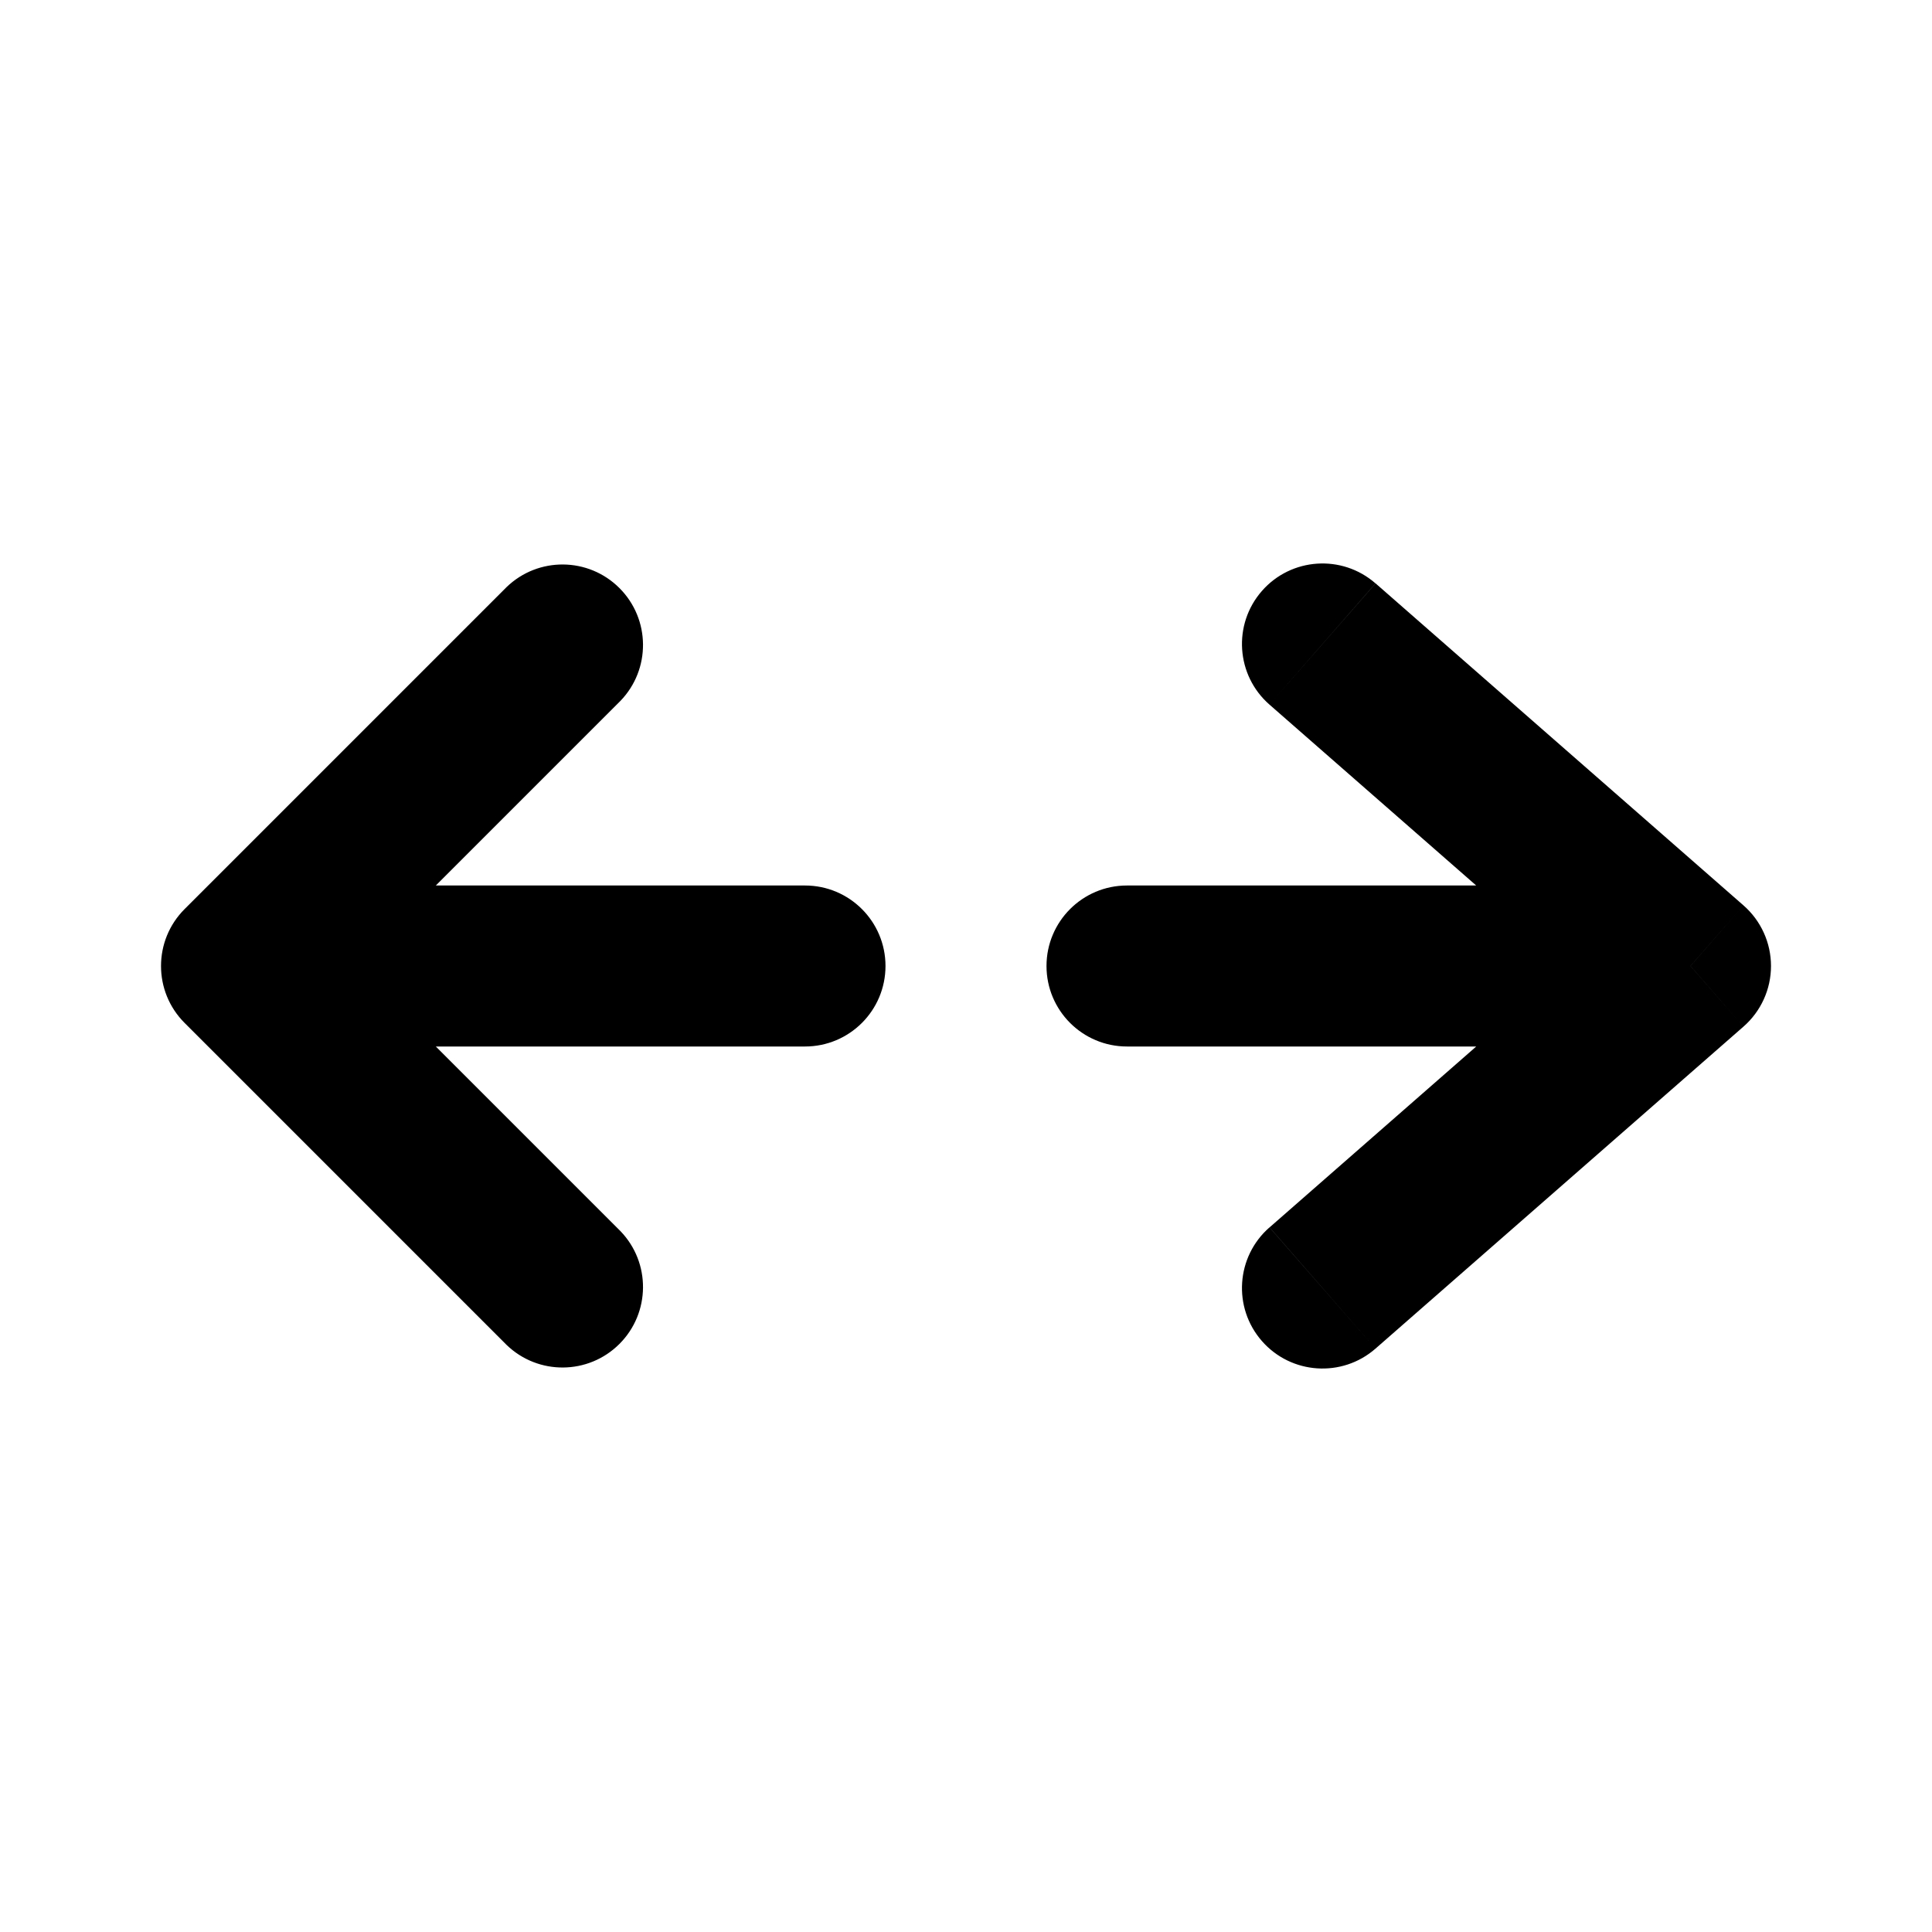
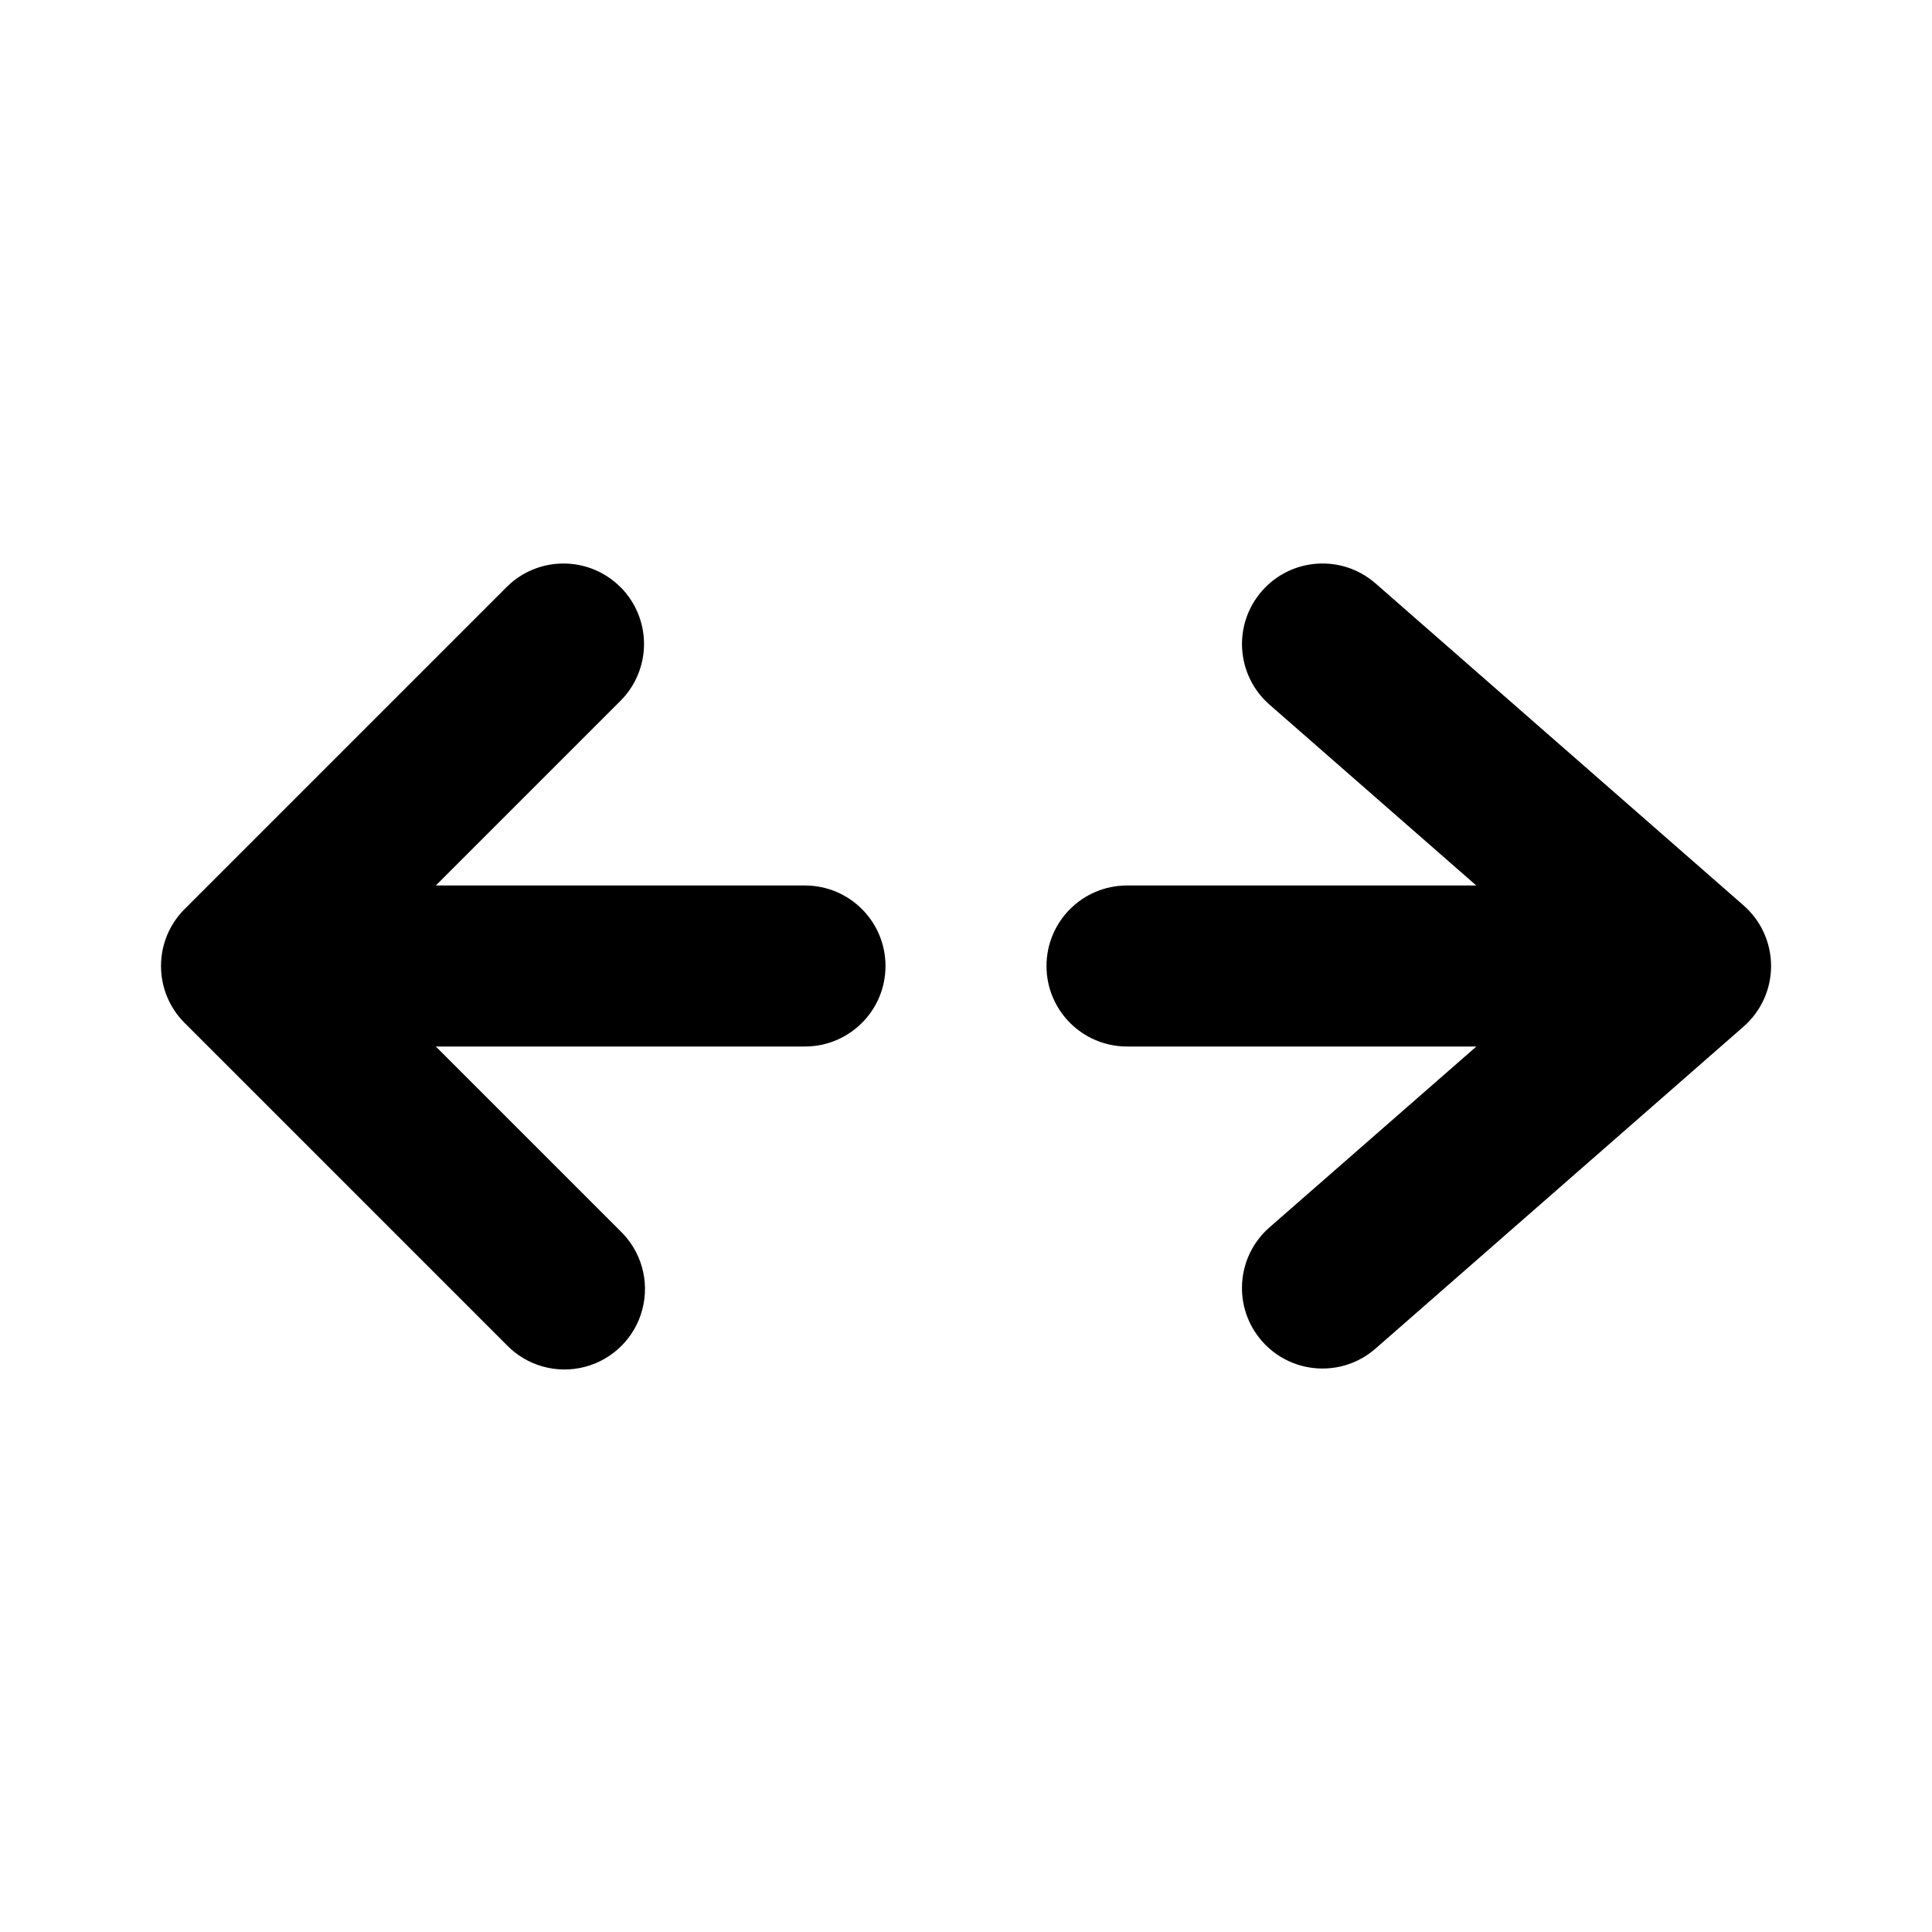
<svg xmlns="http://www.w3.org/2000/svg" viewBox="0 0 24 24">
-   <path d="M7.707 8.707a1 1 0 00-1.414-1.414zM3 12l-.707-.707a1 1 0 000 1.414zm3.293 4.707a1 1 0 001.414-1.414zM10 13a1 1 0 100-2zm7.087-5.753a1 1 0 00-1.317 1.506zM21 12l.658.753a1 1 0 000-1.506zm-5.23 3.247a1 1 0 101.317 1.506zM14 11a1 1 0 100 2zM6.293 7.293l-4 4 1.414 1.414 4-4zm-4 5.414l4 4 1.414-1.414-4-4zM3 13h7v-2H3zm12.77-4.247l4.571 4 1.317-1.506-4.57-4zm4.571 2.494l-4.57 4 1.316 1.506 4.571-4zM21 11h-7v2h7z" />
+   <path d="M15.676 7.342a1 1 0 011.411-.095l4.572 4a1 1 0 010 1.506l-4.572 4a1 1 0 11-1.317-1.506L18.34 13H14a1 1 0 110-2h4.339L15.77 8.753a1 1 0 01-.094-1.411zm-7.969-.05a1 1 0 010 1.415L5.414 11H10a1 1 0 110 2H5.414l2.293 2.293a1 1 0 11-1.414 1.414l-4-4a1 1 0 010-1.414l4-4a1 1 0 011.414 0z" />
</svg>
